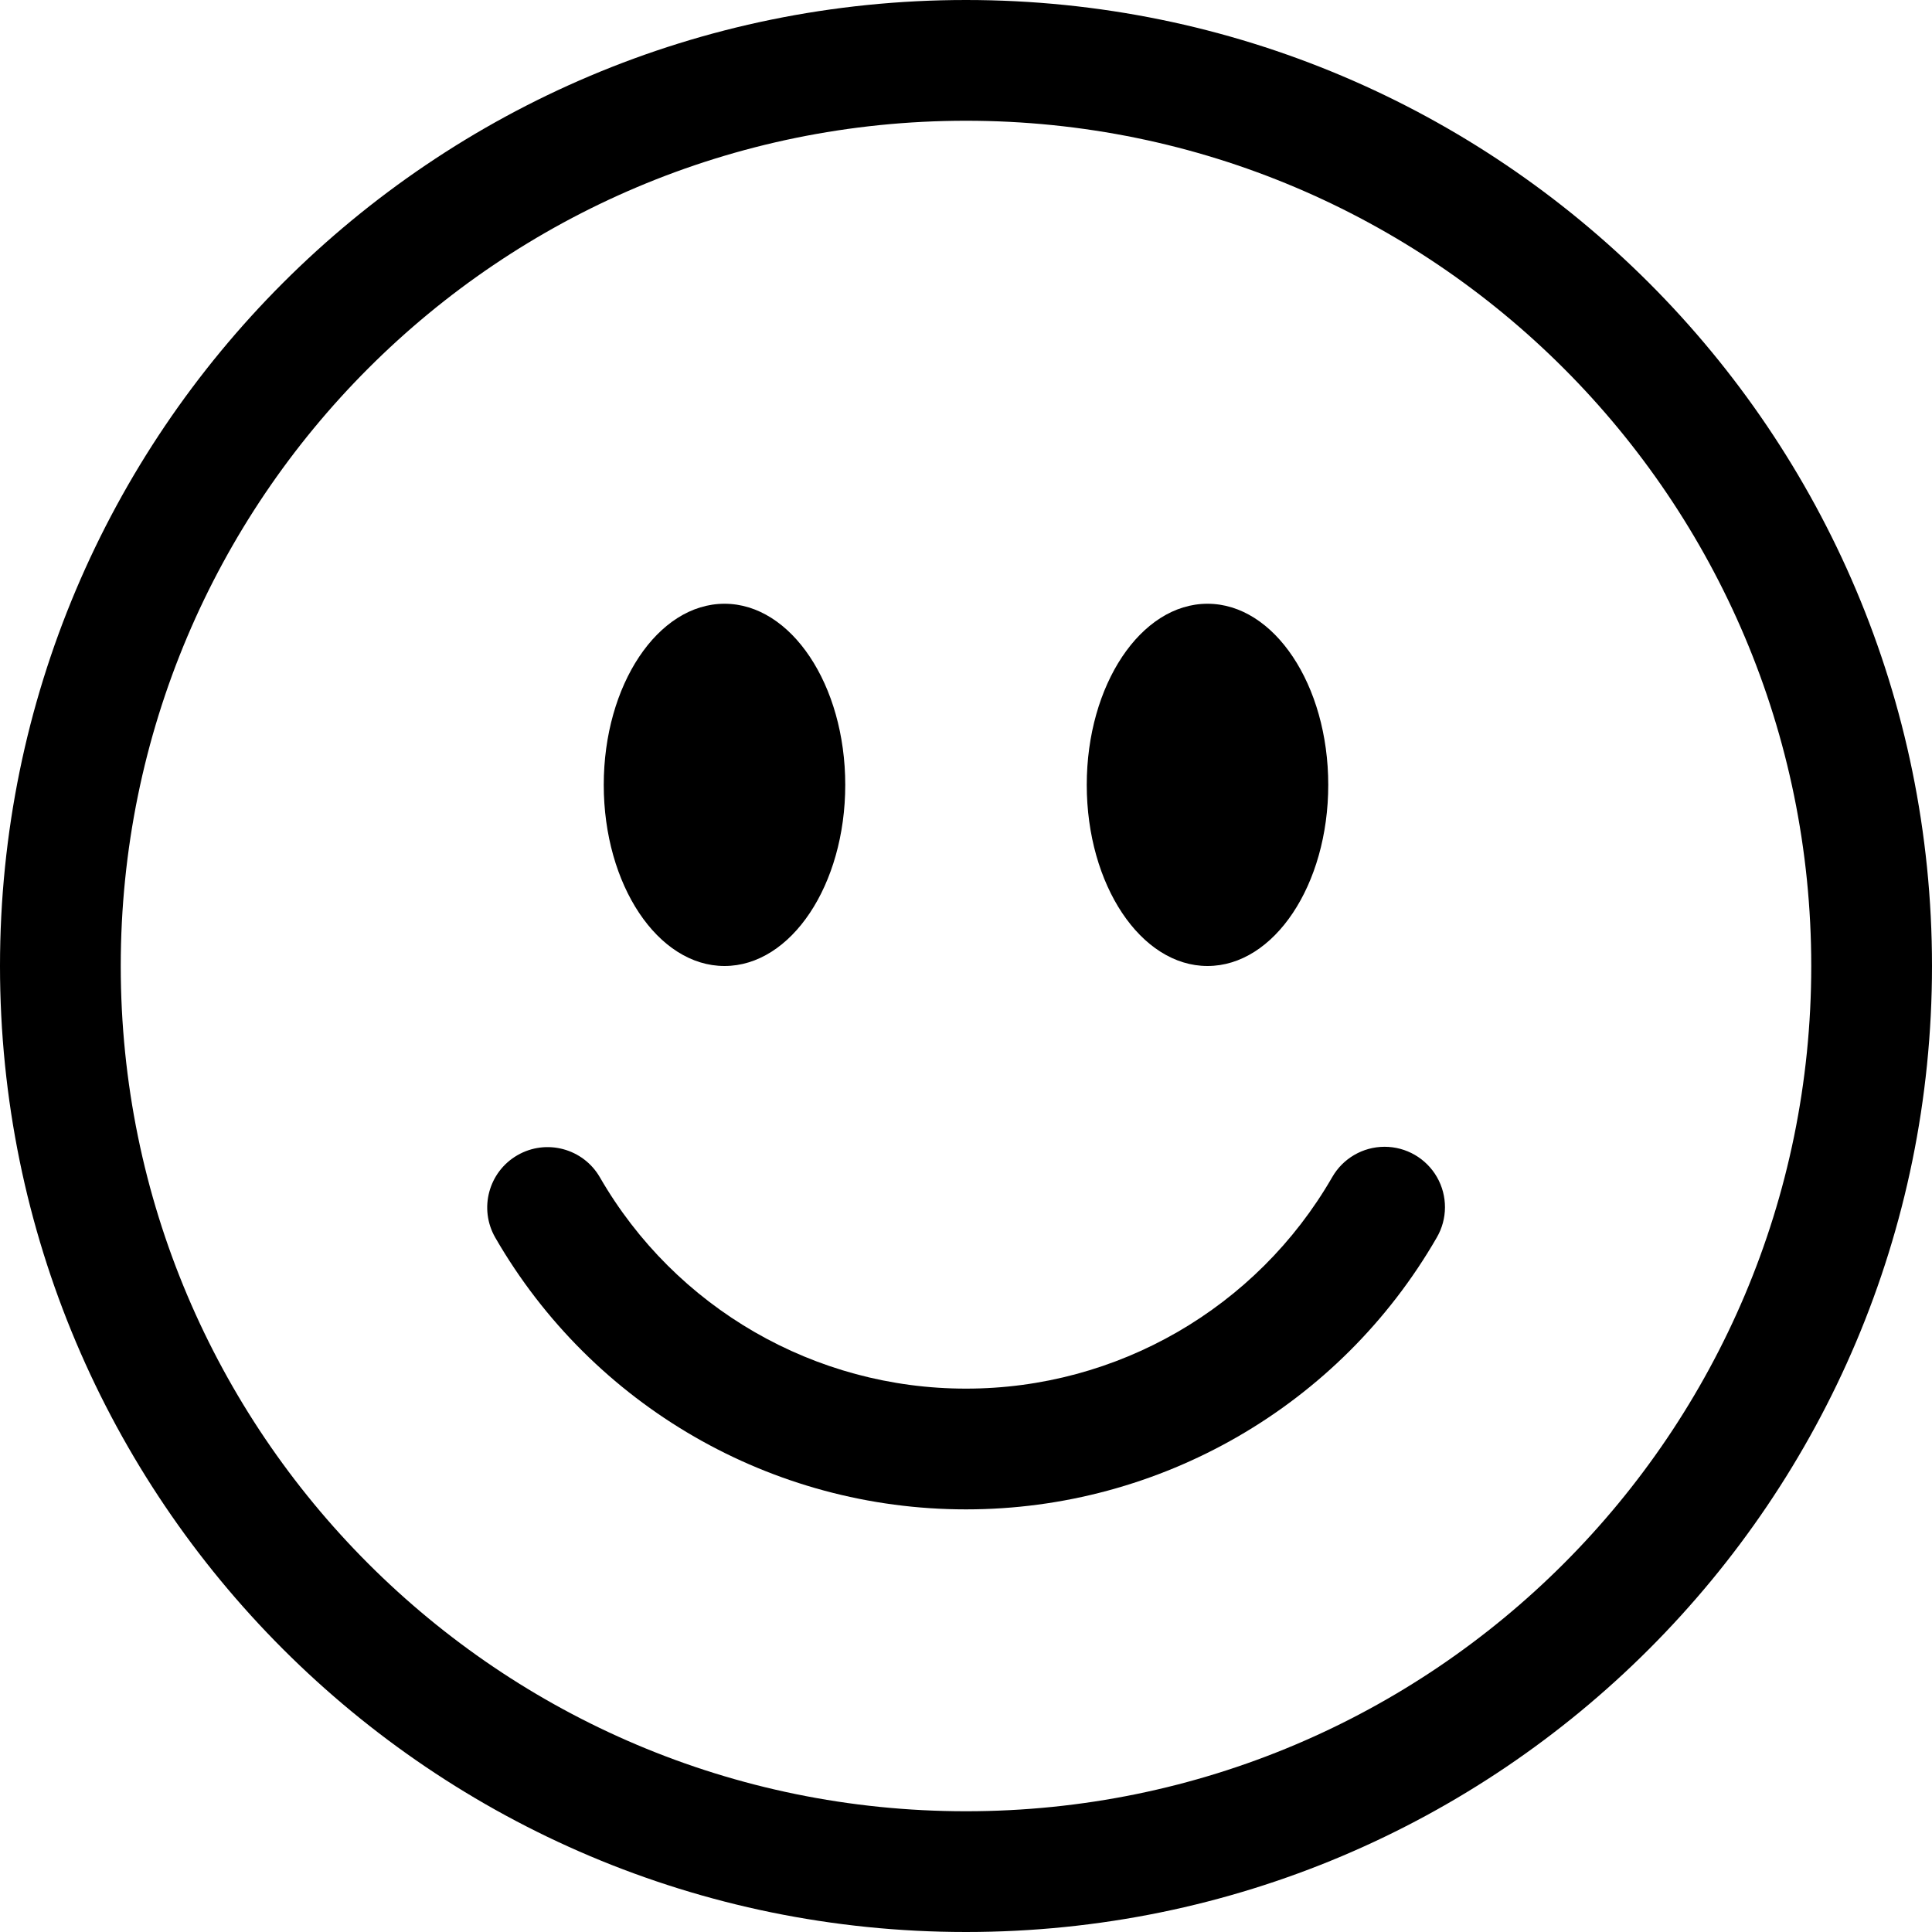
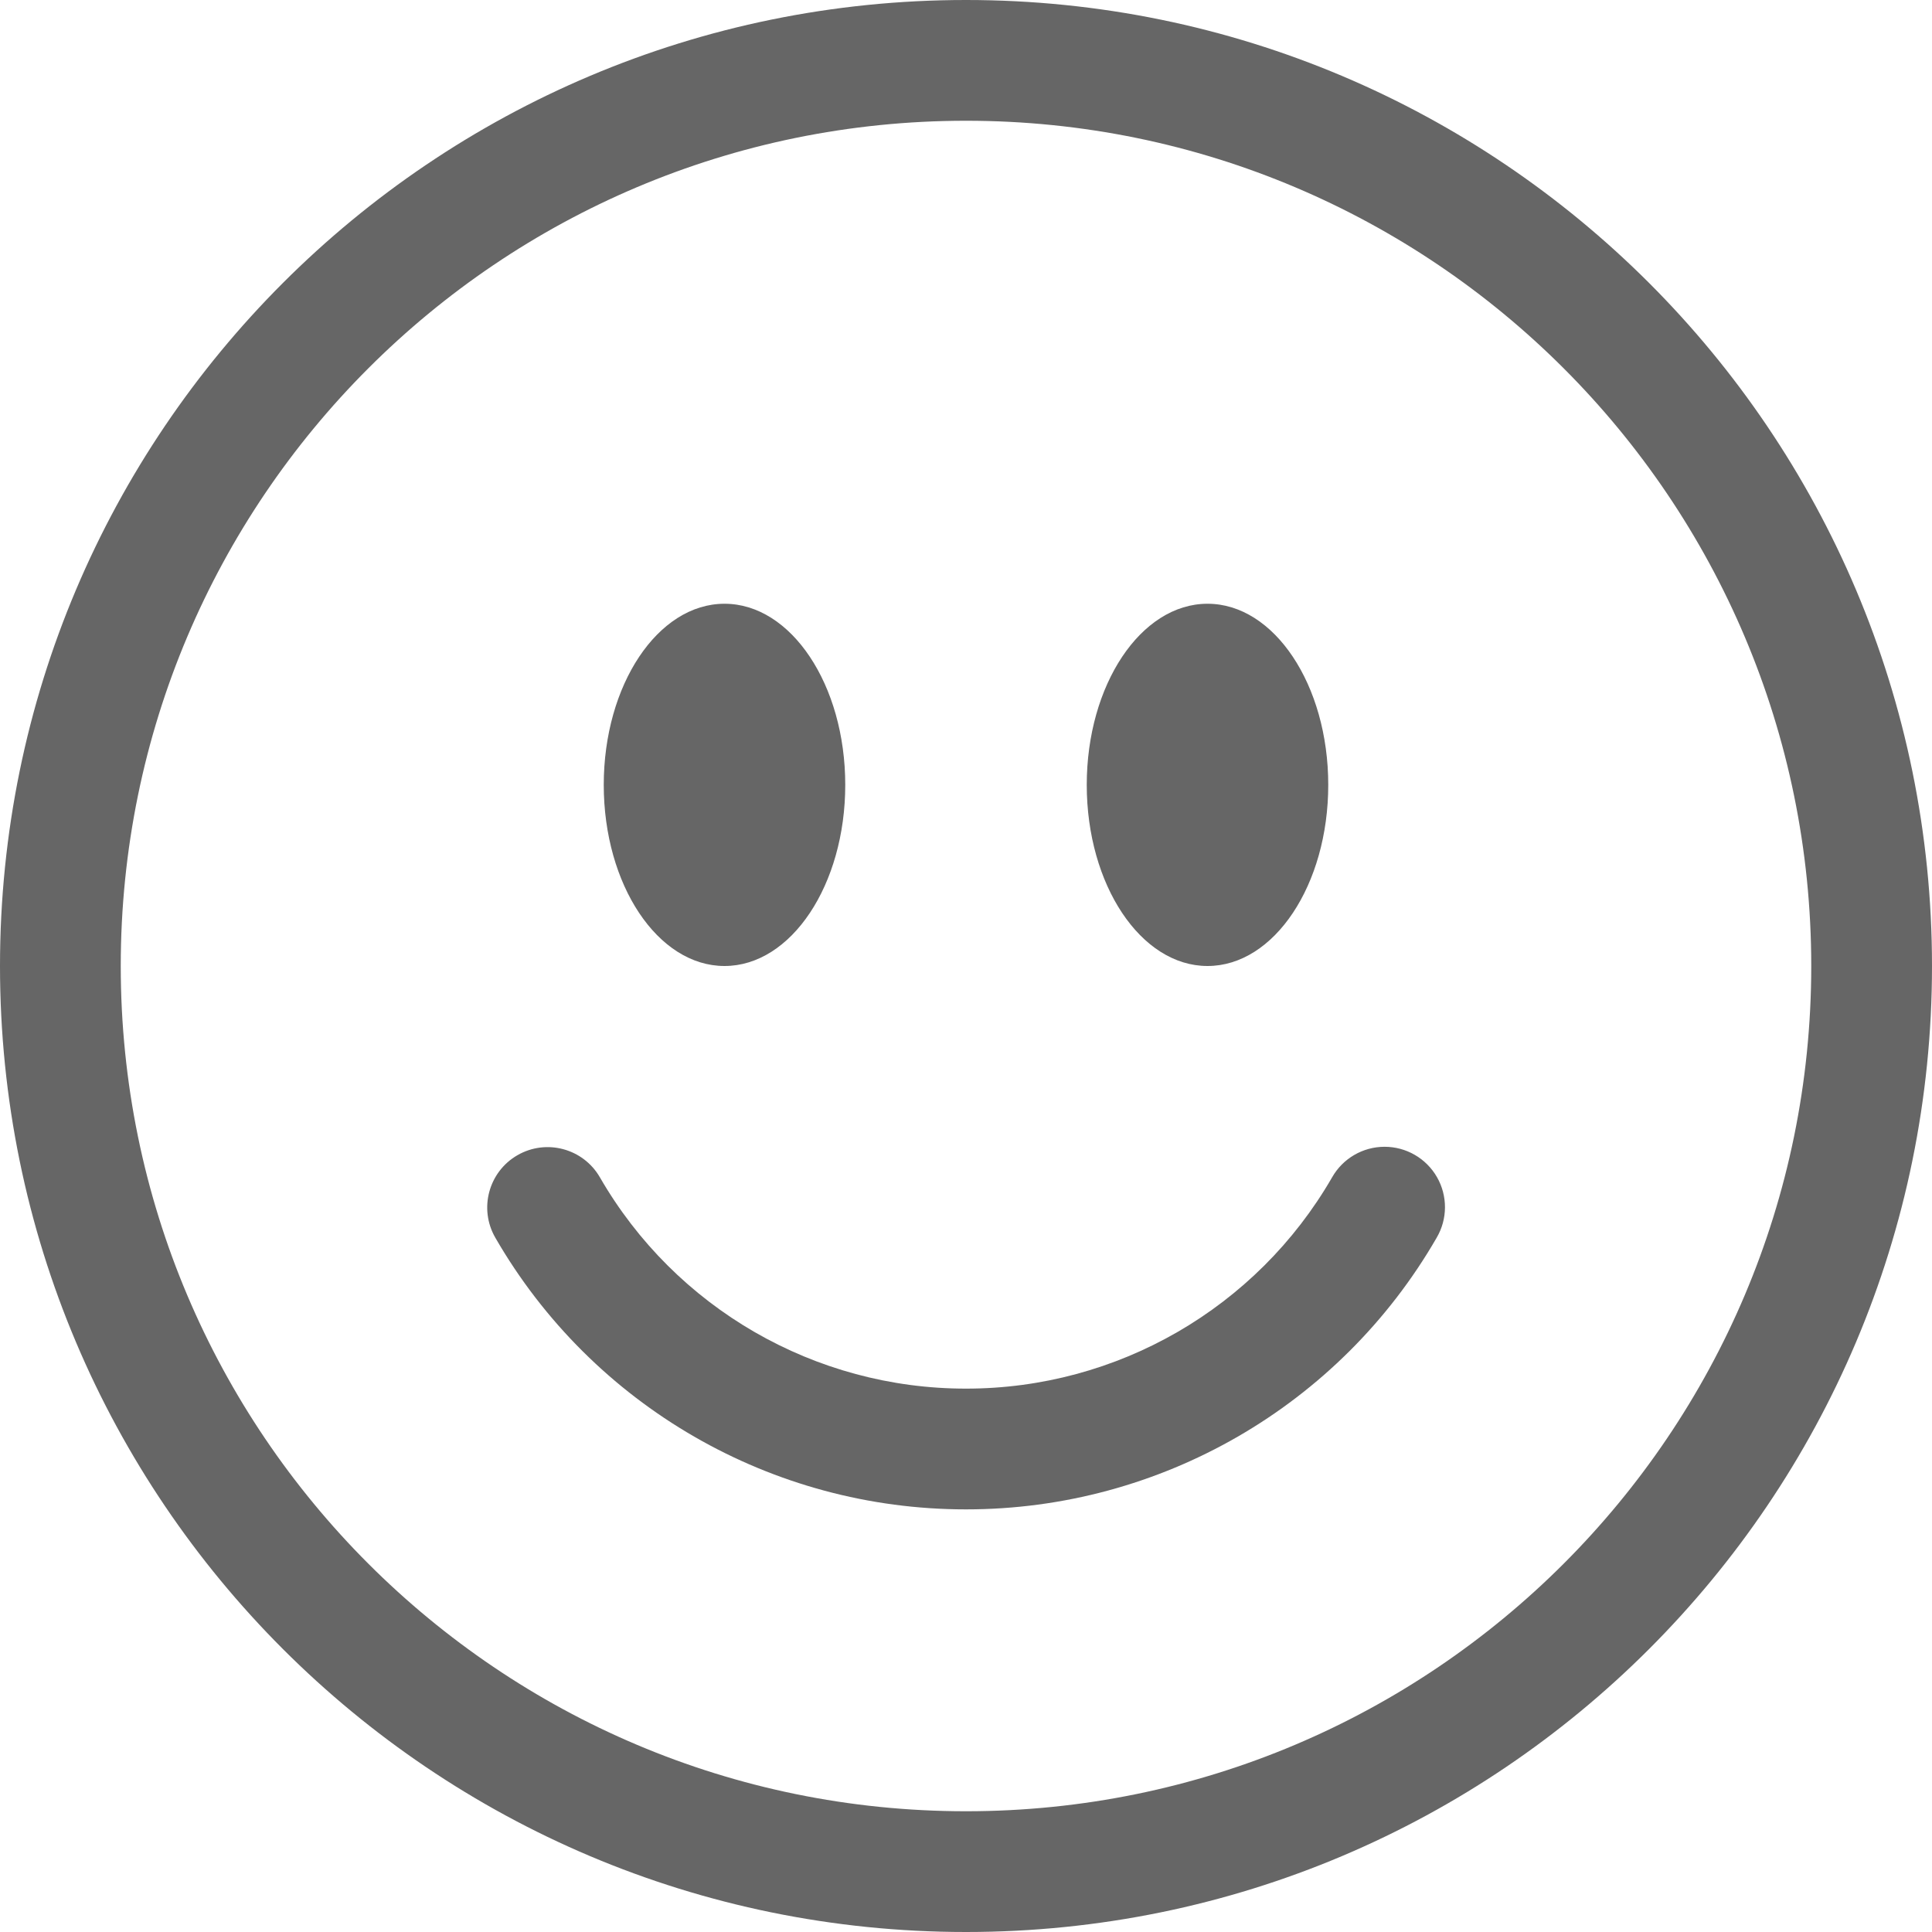
- <svg xmlns="http://www.w3.org/2000/svg" viewBox="0 0 16 16" fill="currentColor">
+ <svg xmlns="http://www.w3.org/2000/svg" viewBox="0 0 16 16" fill="#666">
  <path fill-rule="evenodd" d="M8 15A7 7 0 1 0 8 1a7 7 0 0 0 0 14zm0 1A8 8 0 1 0 8 0a8 8 0 0 0 0 16z" />
  <path fill-rule="evenodd" d="M4.285 9.567a.5.5 0 0 1 .683.183A3.498 3.498 0 0 0 8 11.5a3.498 3.498 0 0 0 3.032-1.75.5.5 0 1 1 .866.5A4.498 4.498 0 0 1 8 12.5a4.498 4.498 0 0 1-3.898-2.25.5.5 0 0 1 .183-.683z" />
  <path d="M7 6.5C7 7.328 6.552 8 6 8s-1-.672-1-1.5S5.448 5 6 5s1 .672 1 1.5zm4 0c0 .828-.448 1.5-1 1.5s-1-.672-1-1.5S9.448 5 10 5s1 .672 1 1.5z" />
</svg>
